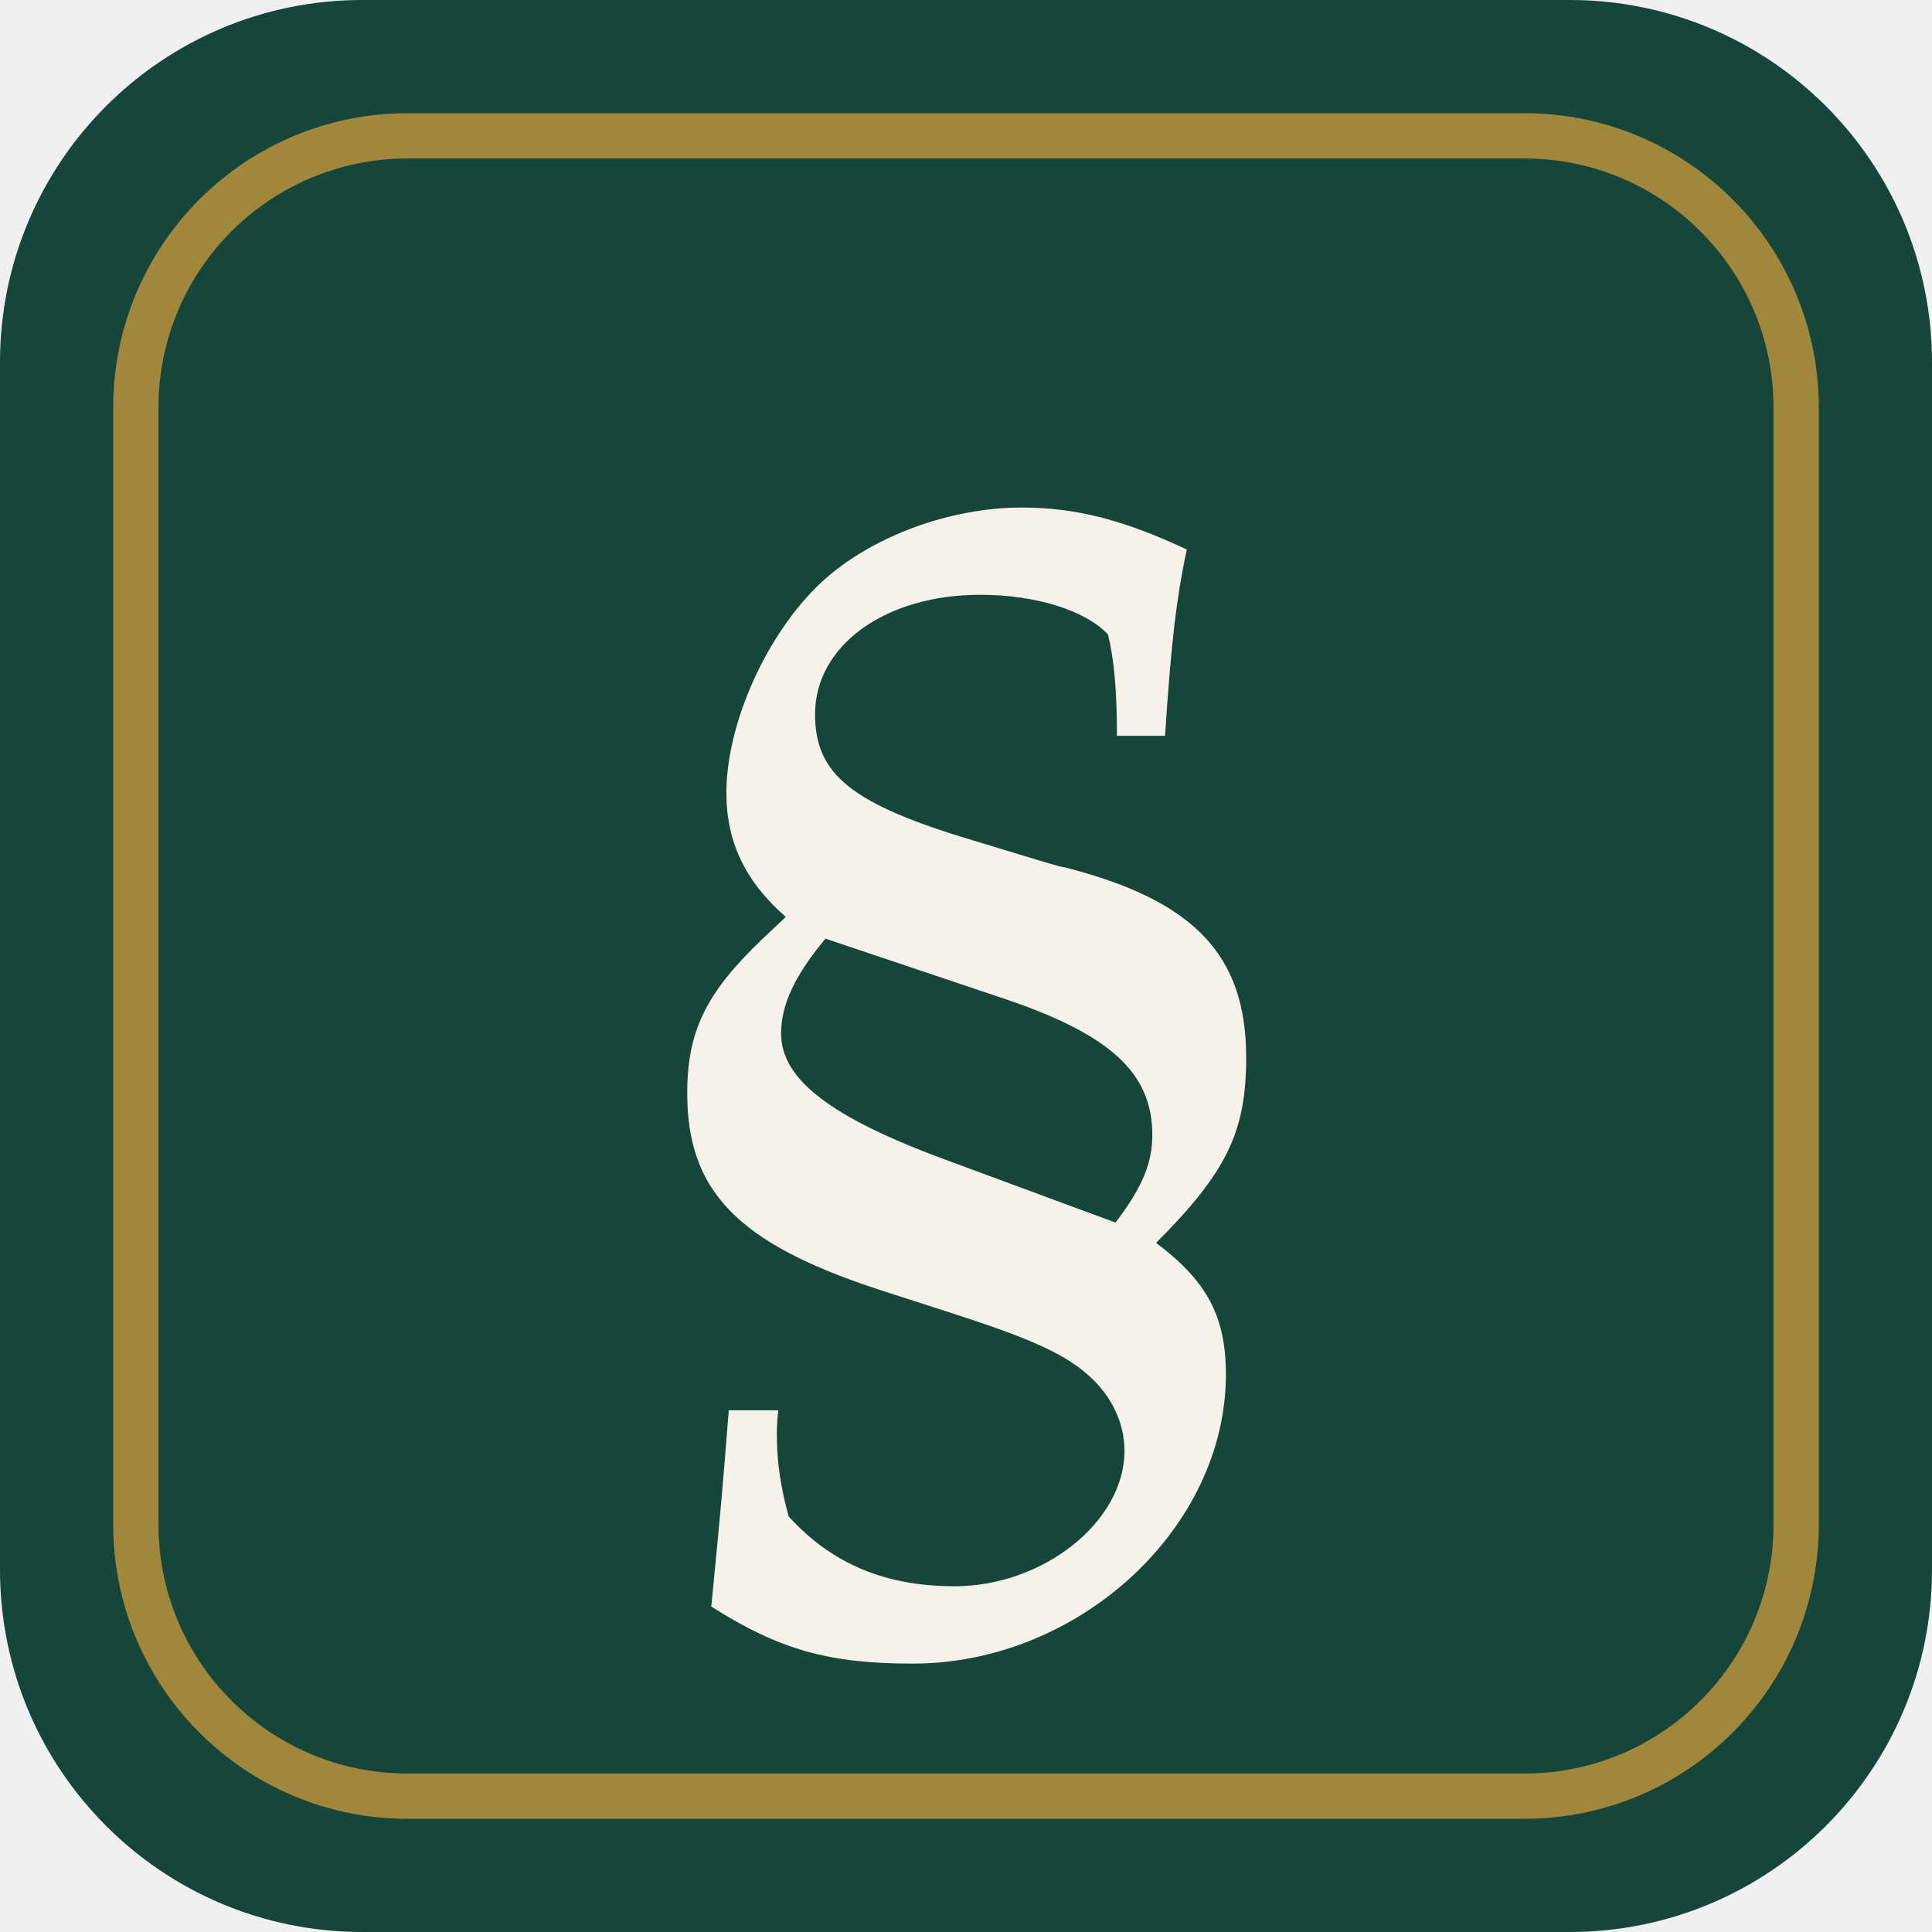
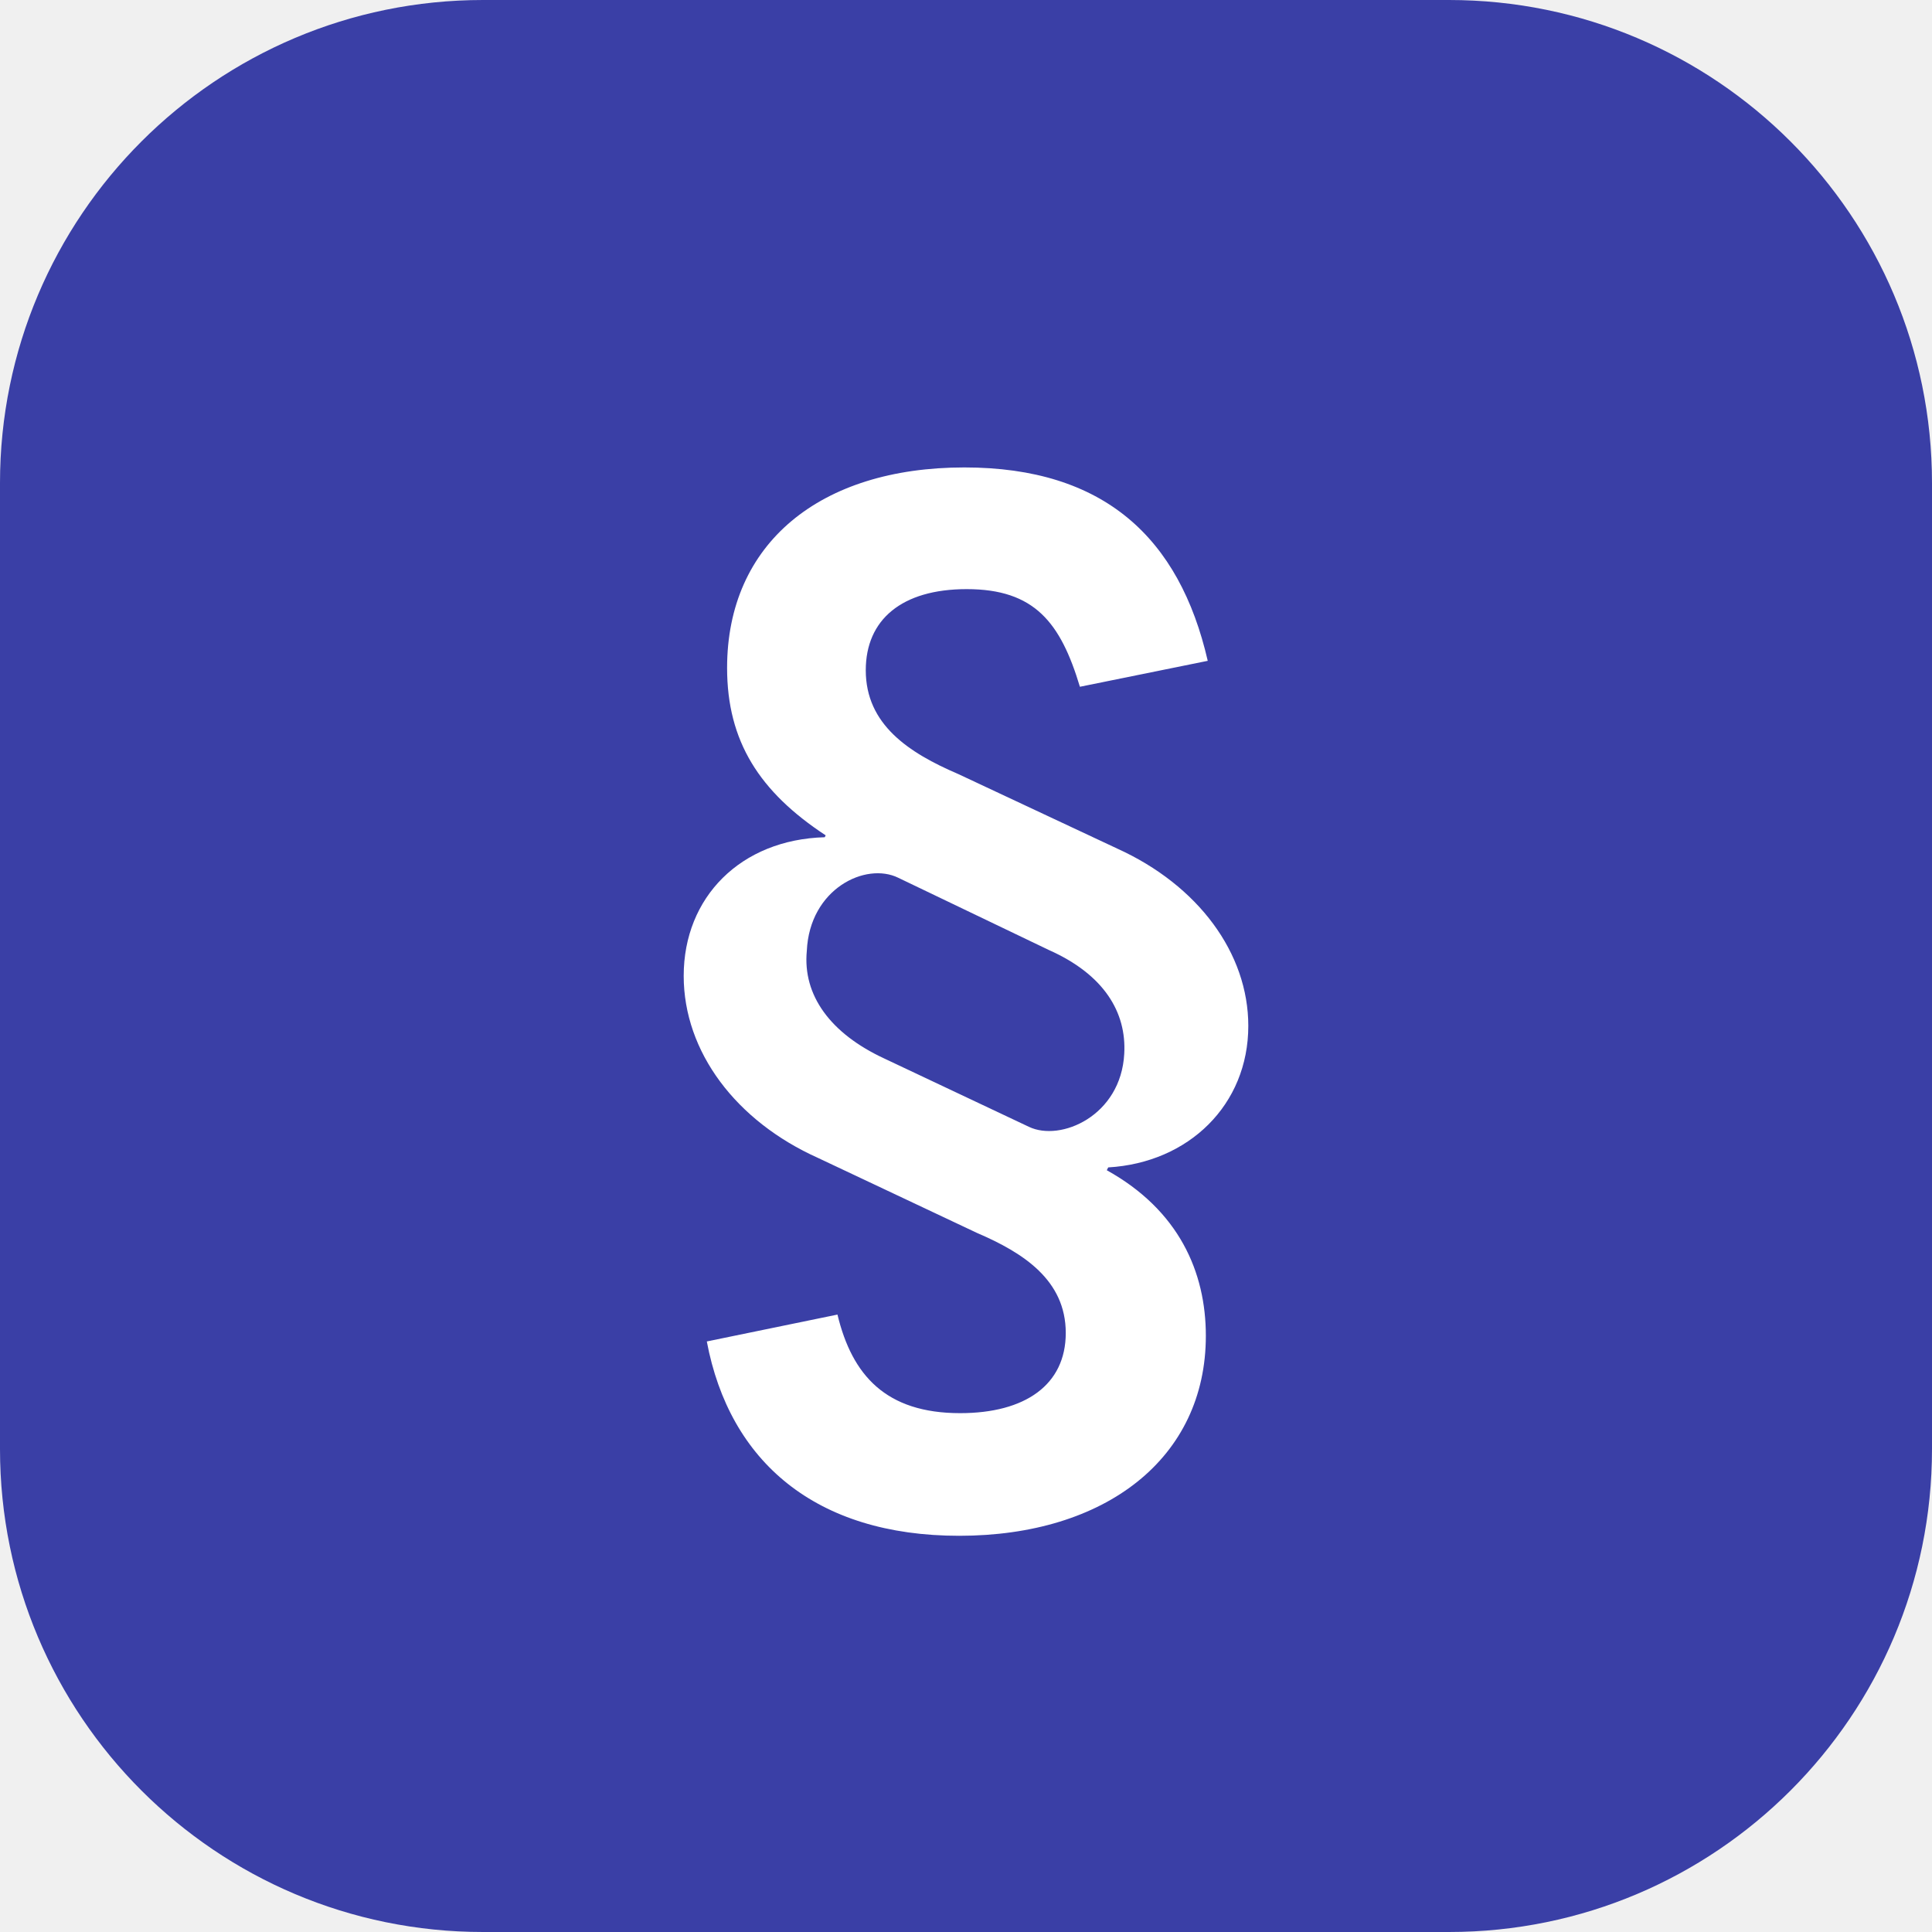
<svg xmlns="http://www.w3.org/2000/svg" viewBox="0 0 64 64" role="img" aria-label="StatuteRates">
-   <rect width="64" height="64" rx="12" fill="#16463a" />
-   <rect x="4.5" y="4.5" width="55" height="55" rx="9" fill="none" stroke="#b8933c" stroke-width="1.5" opacity="0.85" />
-   <text x="32" y="46" font-family="Iowan Old Style, Palatino, Georgia, 'Times New Roman', serif" font-size="42" font-weight="600" text-anchor="middle" fill="#f6f2e9">§</text>
+   <rect width="64" height="64" rx="16" fill="#3a3fa6" />
+   <text x="32" y="45" font-family="'Space Grotesk', Inter, system-ui, sans-serif" font-size="40" font-weight="600" text-anchor="middle" fill="#ffffff">§</text>
</svg>
